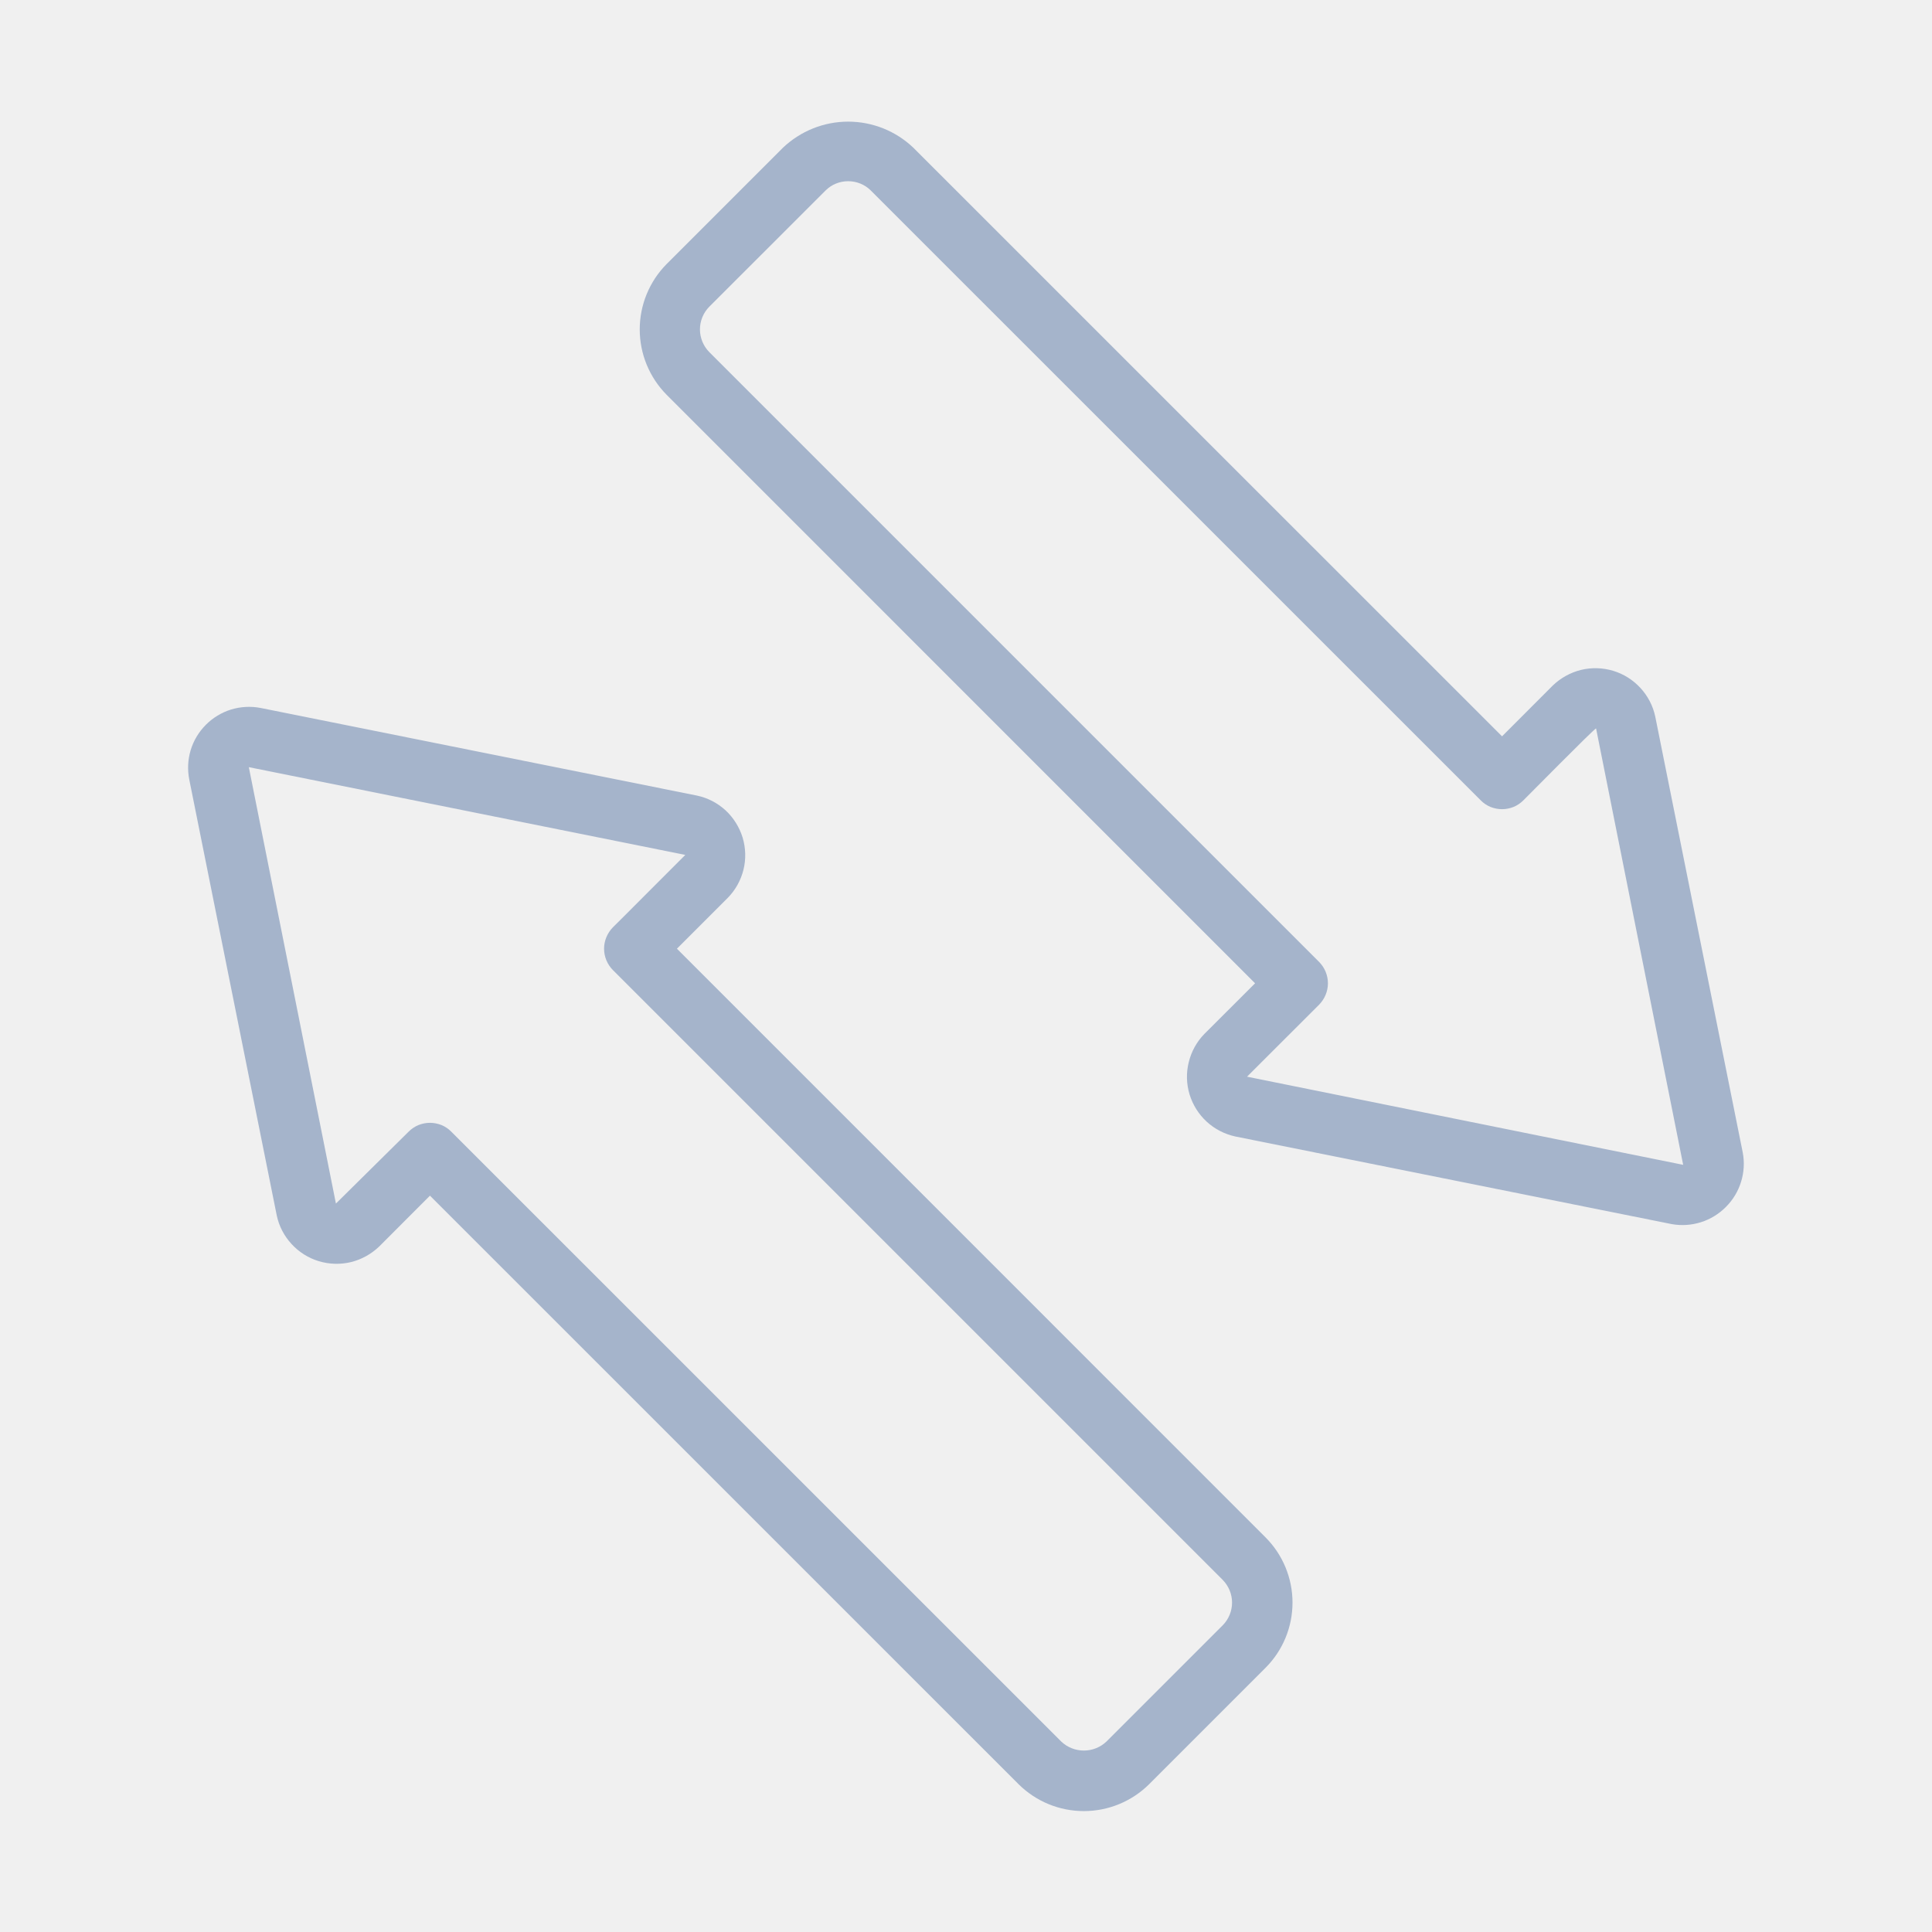
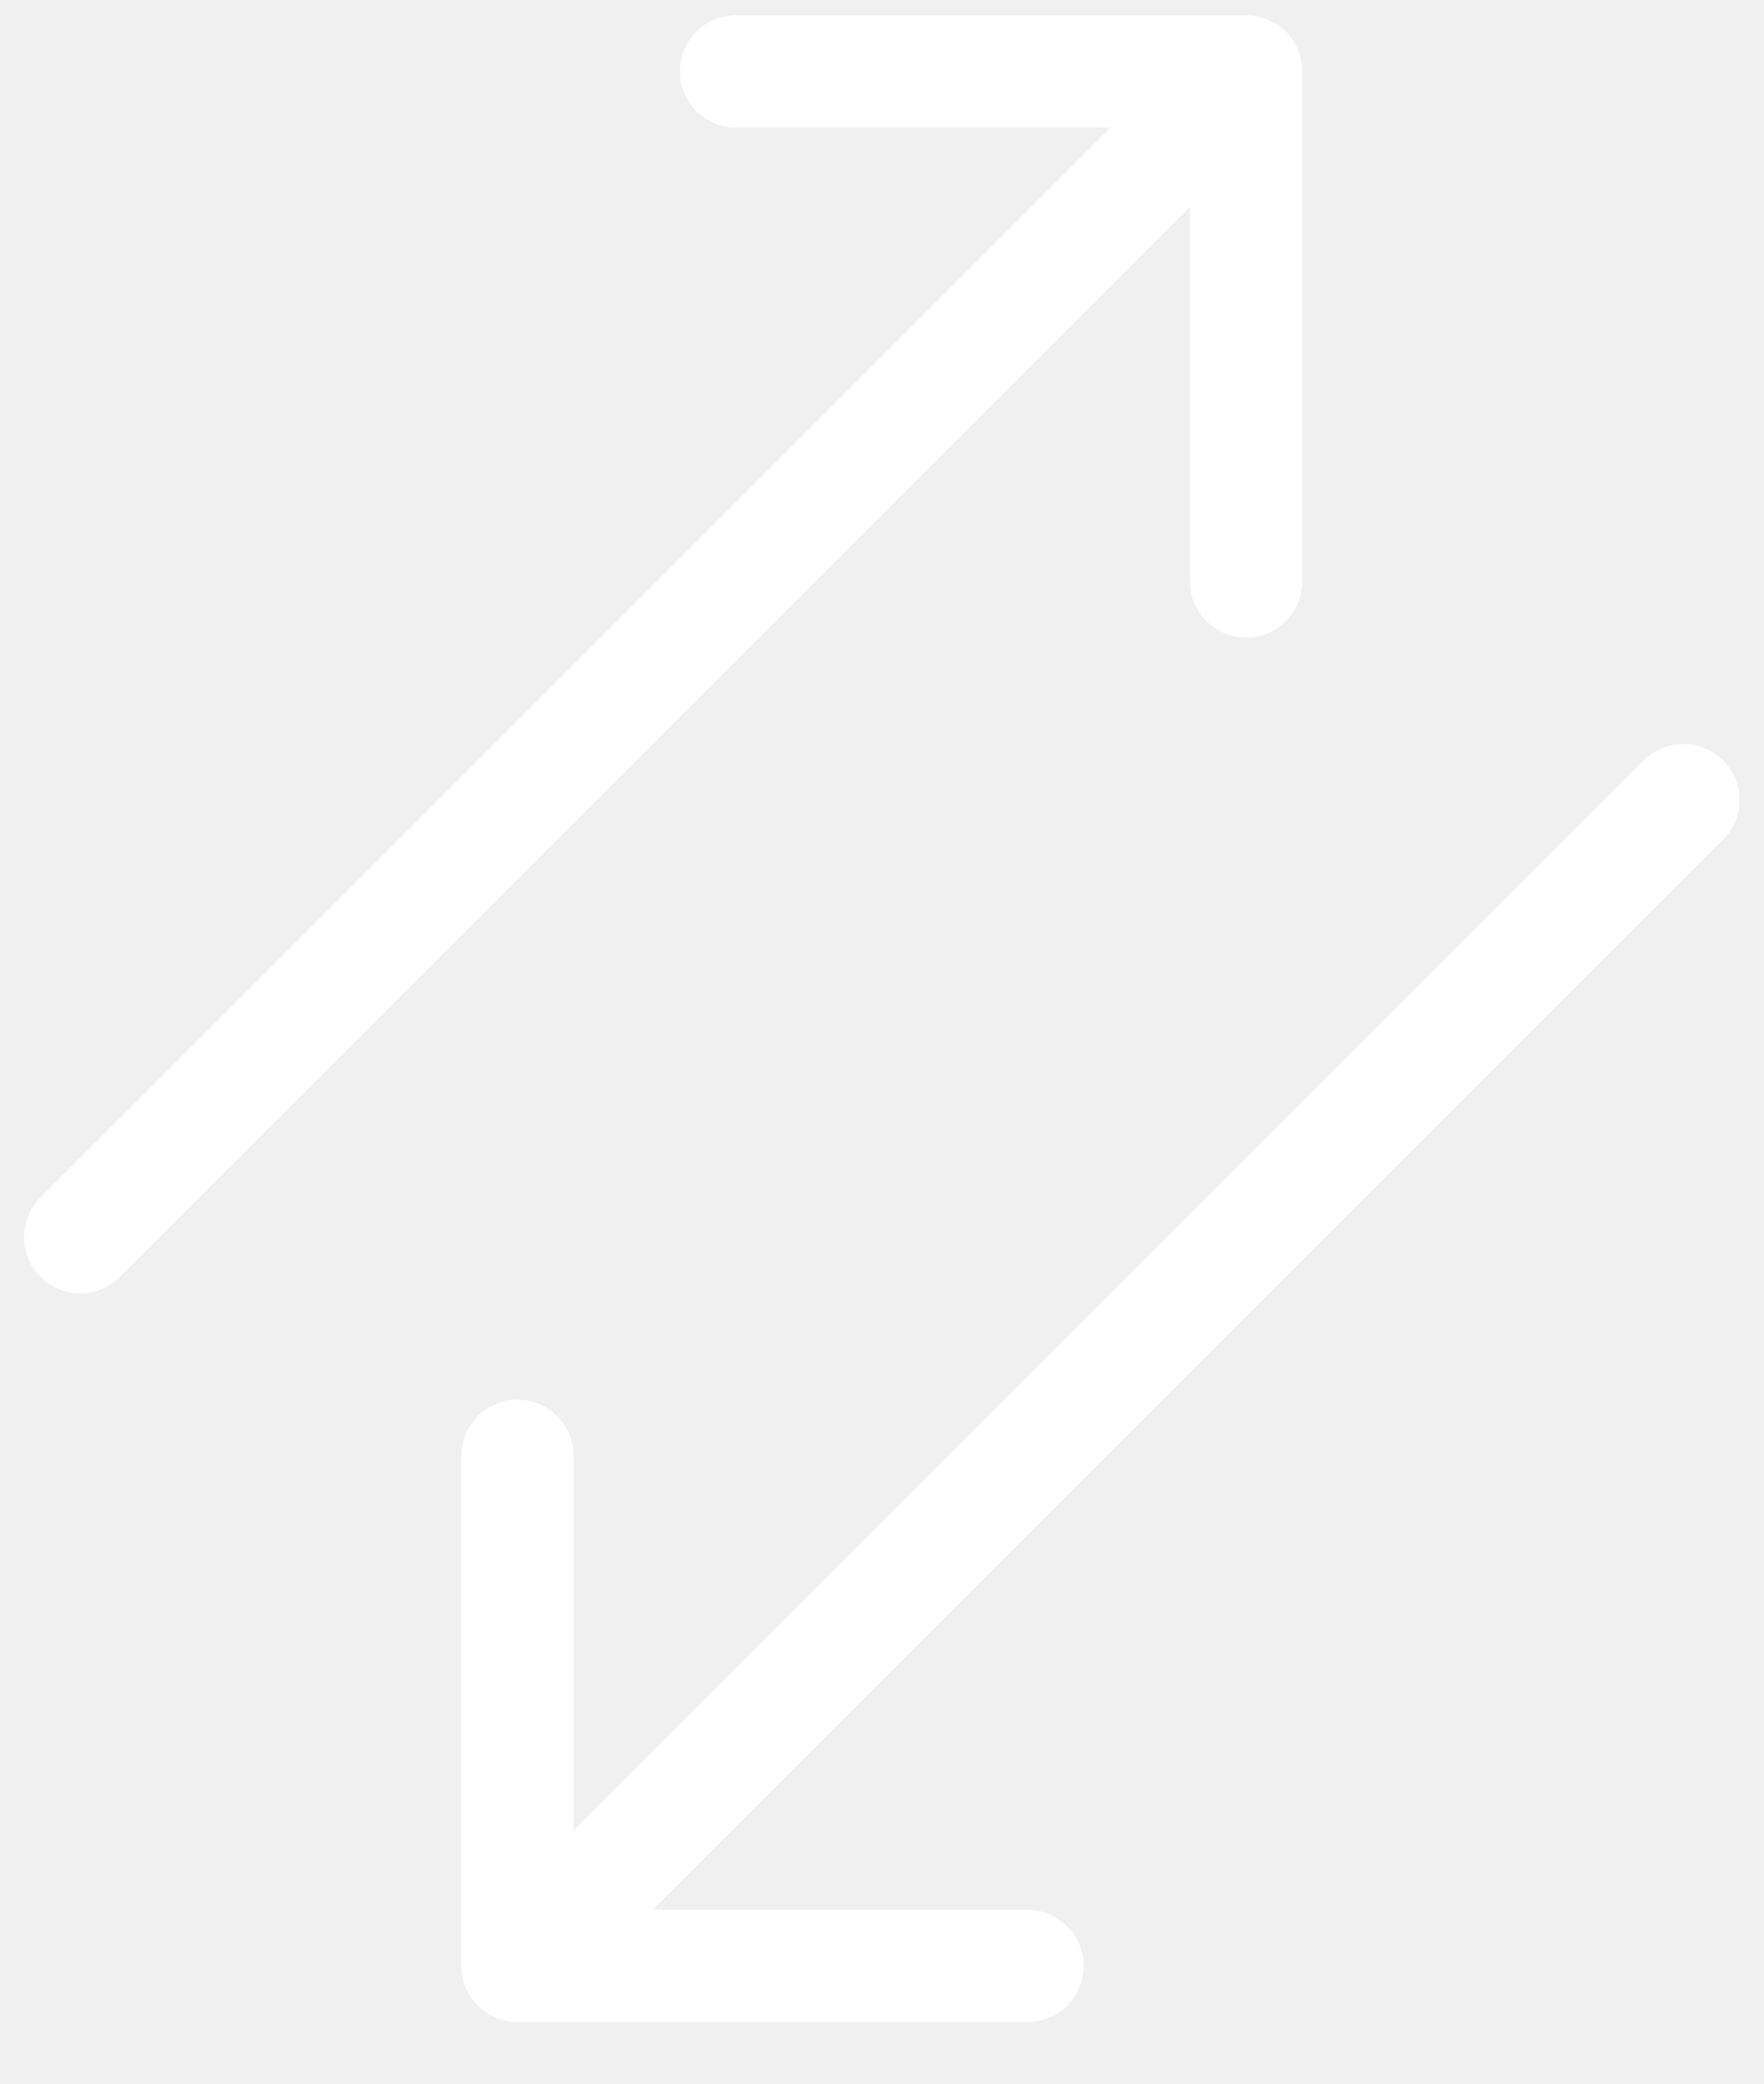
- <svg xmlns="http://www.w3.org/2000/svg" width="24" height="24" viewBox="0 0 24 24" fill="none">
-   <g clip-path="url(#clip0_1_380)">
-     <path d="M8.409 11.785L9.042 11.152C9.137 11.055 9.203 10.935 9.236 10.803C9.268 10.672 9.264 10.534 9.225 10.404C9.185 10.275 9.112 10.158 9.013 10.066C8.913 9.975 8.791 9.911 8.658 9.883L3.235 8.794C3.114 8.771 2.988 8.778 2.87 8.814C2.752 8.851 2.644 8.916 2.557 9.004C2.47 9.091 2.405 9.199 2.369 9.317C2.333 9.436 2.327 9.561 2.351 9.683L3.438 15.099C3.466 15.232 3.53 15.354 3.622 15.454C3.714 15.554 3.831 15.628 3.961 15.667C4.091 15.706 4.229 15.71 4.361 15.678C4.493 15.645 4.613 15.578 4.711 15.484L5.341 14.853L12.652 22.163C12.868 22.378 13.159 22.498 13.464 22.498C13.768 22.498 14.06 22.378 14.276 22.163L15.719 20.72C15.935 20.505 16.056 20.213 16.056 19.908C16.056 19.604 15.935 19.311 15.719 19.096L8.409 11.785ZM15.189 20.19L13.746 21.633C13.67 21.706 13.569 21.746 13.464 21.746C13.359 21.746 13.258 21.706 13.182 21.633L5.606 14.058C5.572 14.023 5.53 13.995 5.485 13.976C5.439 13.958 5.39 13.948 5.341 13.948C5.292 13.948 5.243 13.958 5.198 13.976C5.152 13.995 5.111 14.023 5.076 14.058L4.173 14.951L3.091 9.53L8.513 10.62C8.512 10.619 7.615 11.521 7.613 11.52C7.544 11.591 7.504 11.686 7.504 11.785C7.504 11.885 7.544 11.98 7.613 12.05L15.189 19.626C15.263 19.701 15.305 19.803 15.305 19.908C15.305 20.014 15.263 20.115 15.189 20.19Z" fill="#A5B4CB" />
-     <path d="M21.649 14.317L20.562 8.901C20.534 8.768 20.47 8.646 20.378 8.546C20.286 8.446 20.169 8.372 20.039 8.333C19.909 8.294 19.771 8.29 19.639 8.322C19.507 8.355 19.387 8.422 19.289 8.516L18.659 9.147L11.348 1.837C11.13 1.628 10.839 1.511 10.536 1.511C10.234 1.511 9.943 1.628 9.724 1.837L8.281 3.28C8.067 3.496 7.947 3.788 7.947 4.092C7.947 4.396 8.067 4.688 8.281 4.904L15.591 12.215L14.96 12.845C14.866 12.942 14.799 13.063 14.767 13.195C14.734 13.327 14.738 13.465 14.777 13.595C14.817 13.725 14.89 13.842 14.99 13.934C15.09 14.026 15.213 14.089 15.346 14.118L20.765 15.206C20.886 15.228 21.011 15.22 21.129 15.183C21.246 15.146 21.353 15.081 21.44 14.993C21.527 14.906 21.592 14.799 21.628 14.681C21.665 14.563 21.672 14.438 21.649 14.317ZM15.491 13.375L16.387 12.48C16.456 12.409 16.496 12.314 16.496 12.215C16.496 12.115 16.456 12.02 16.387 11.95L8.811 4.374C8.737 4.299 8.695 4.197 8.695 4.092C8.695 3.986 8.737 3.885 8.811 3.81L10.255 2.367C10.329 2.292 10.431 2.251 10.536 2.251C10.642 2.251 10.743 2.292 10.818 2.367L18.394 9.942C18.428 9.977 18.47 10.005 18.515 10.024C18.561 10.042 18.61 10.052 18.659 10.052C18.708 10.052 18.757 10.042 18.802 10.024C18.848 10.005 18.889 9.977 18.924 9.942C18.926 9.942 19.82 9.034 19.827 9.049L20.909 14.47L15.491 13.375Z" fill="#A5B4CB" />
-   </g>
-   <defs>
-     <clipPath id="clip0_1_380">
-       <rect width="24" height="24" fill="white" />
-     </clipPath>
-   </defs>
+ <svg xmlns="http://www.w3.org/2000/svg" width="22" height="26" viewBox="0 0 22 26" fill="none">
+   <path d="M1 15.436L15.546 0.891M15.546 0.891V7.254M15.546 0.891H9.182M21 9.982L6.455 24.527M6.455 24.527V18.163M6.455 24.527H12.818" stroke="white" stroke-width="1.4" stroke-linecap="round" stroke-linejoin="round" />
</svg>
